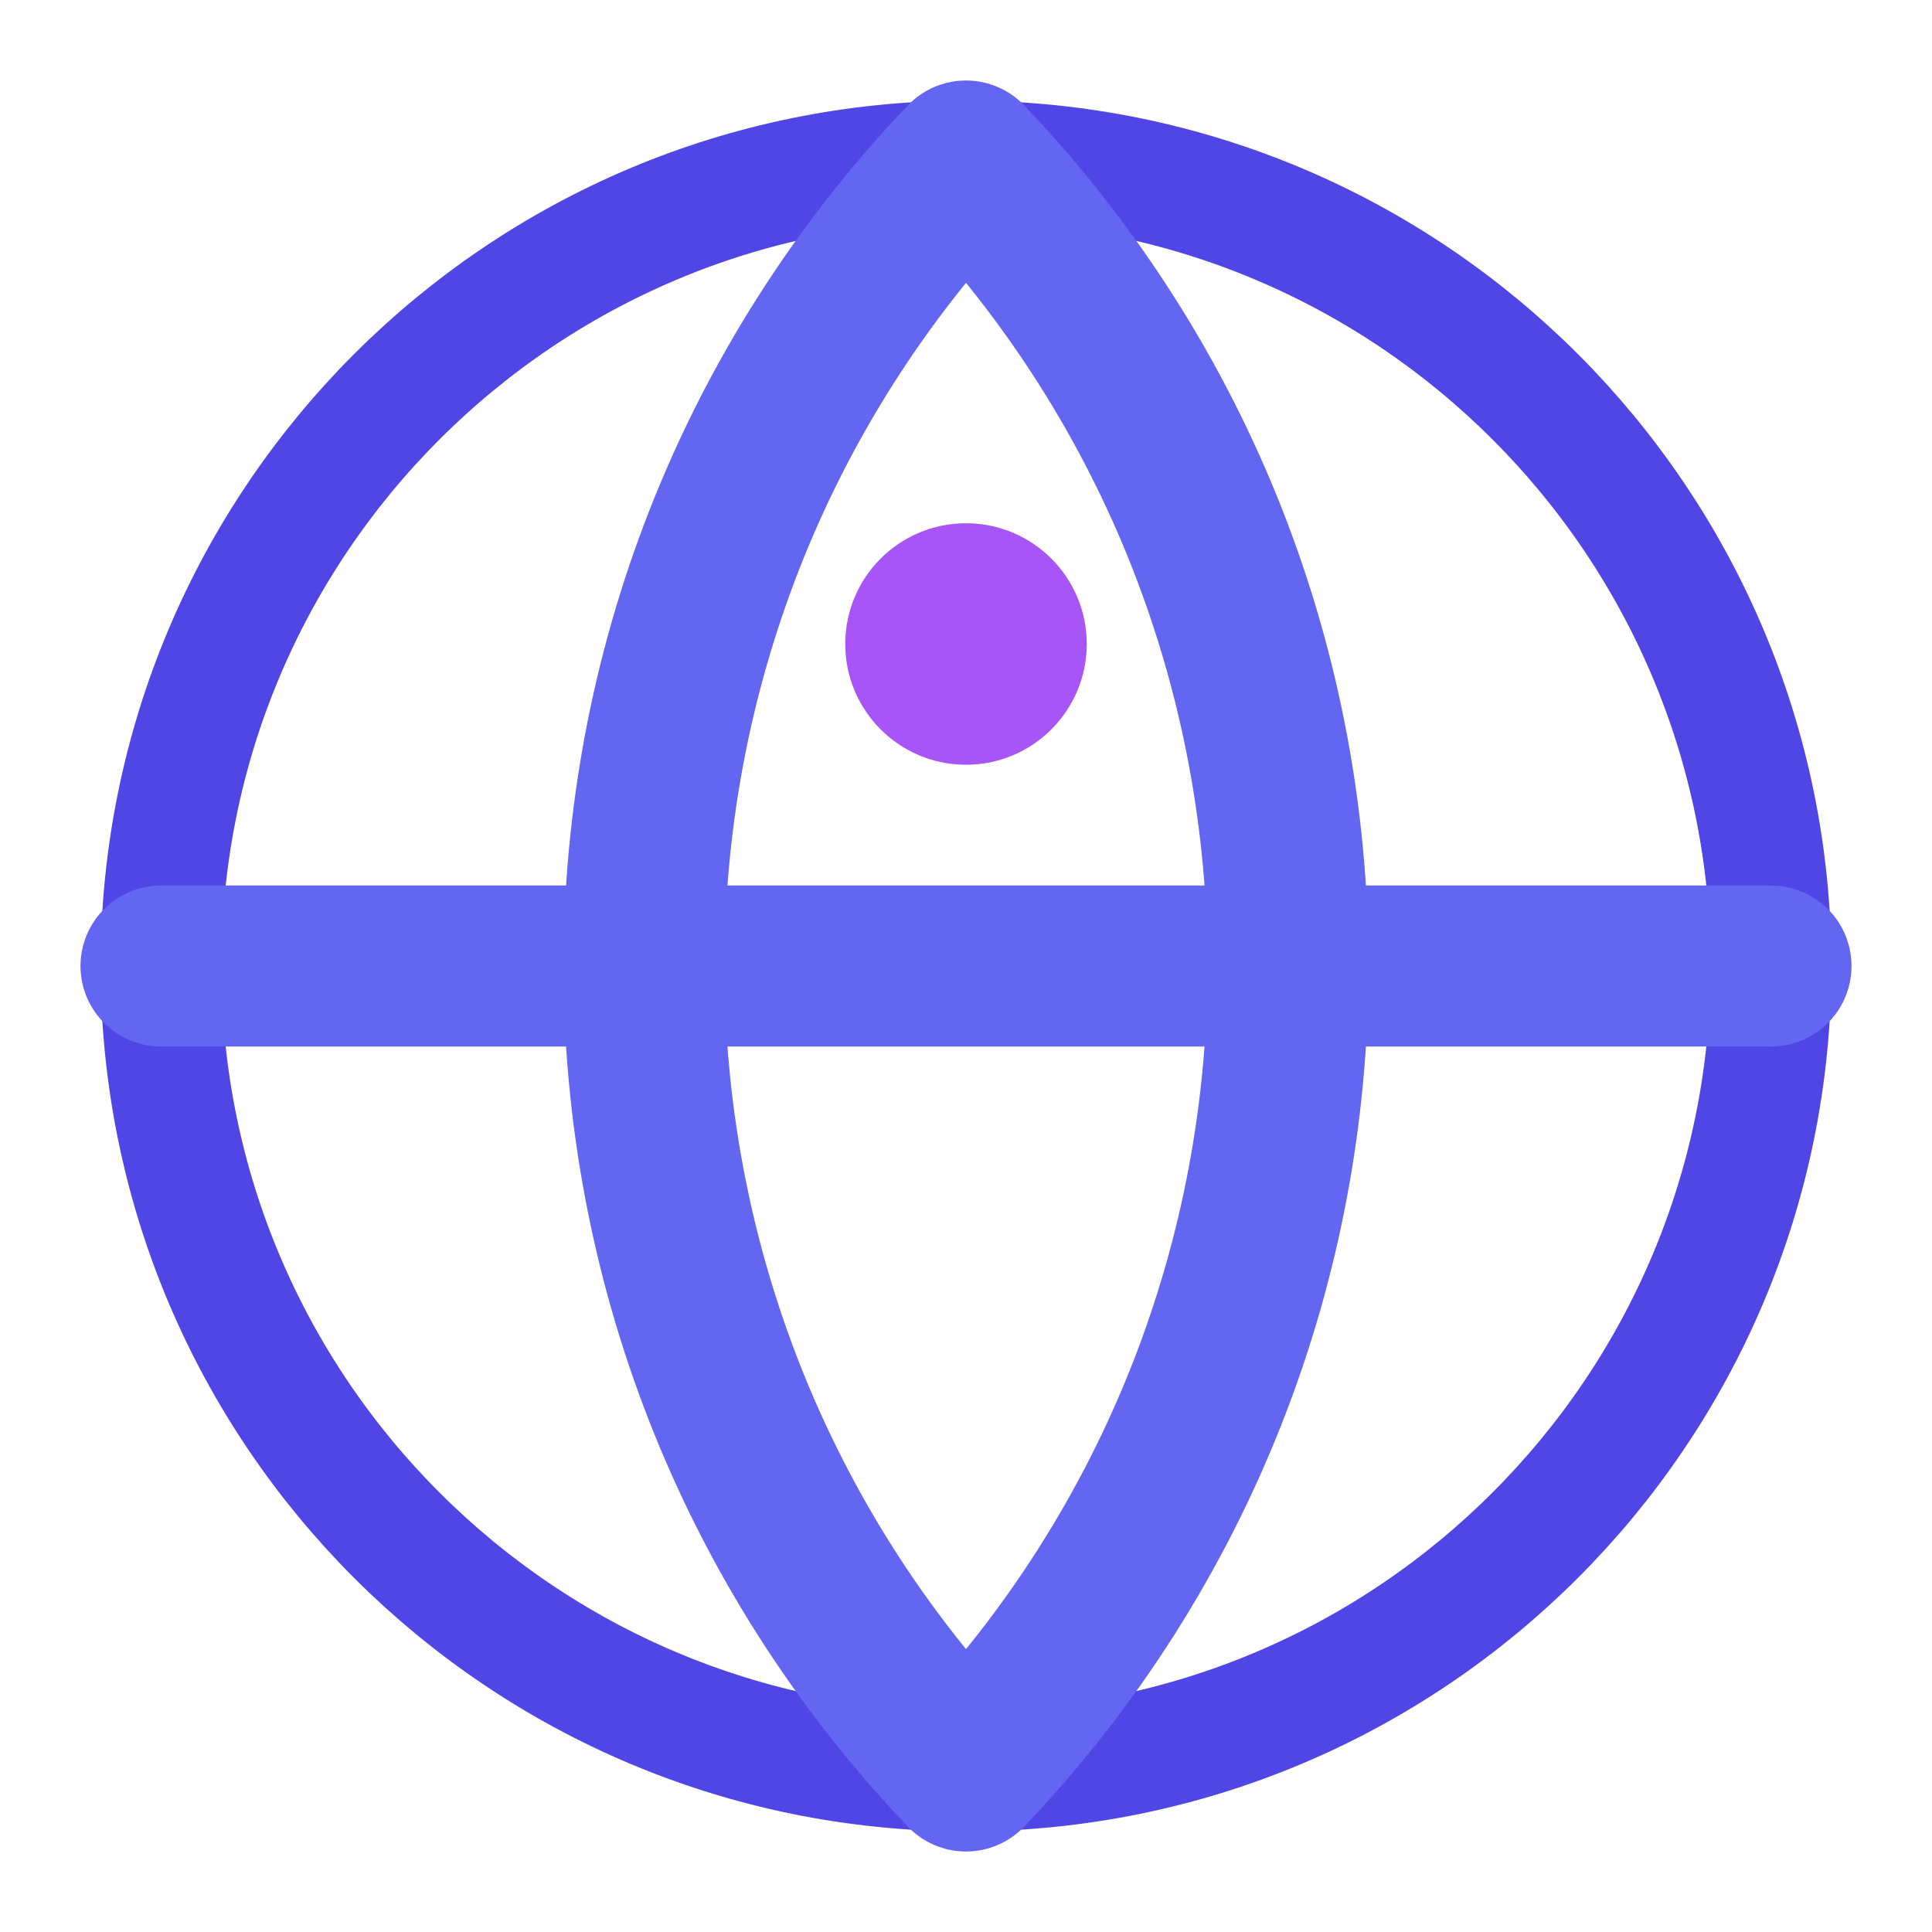
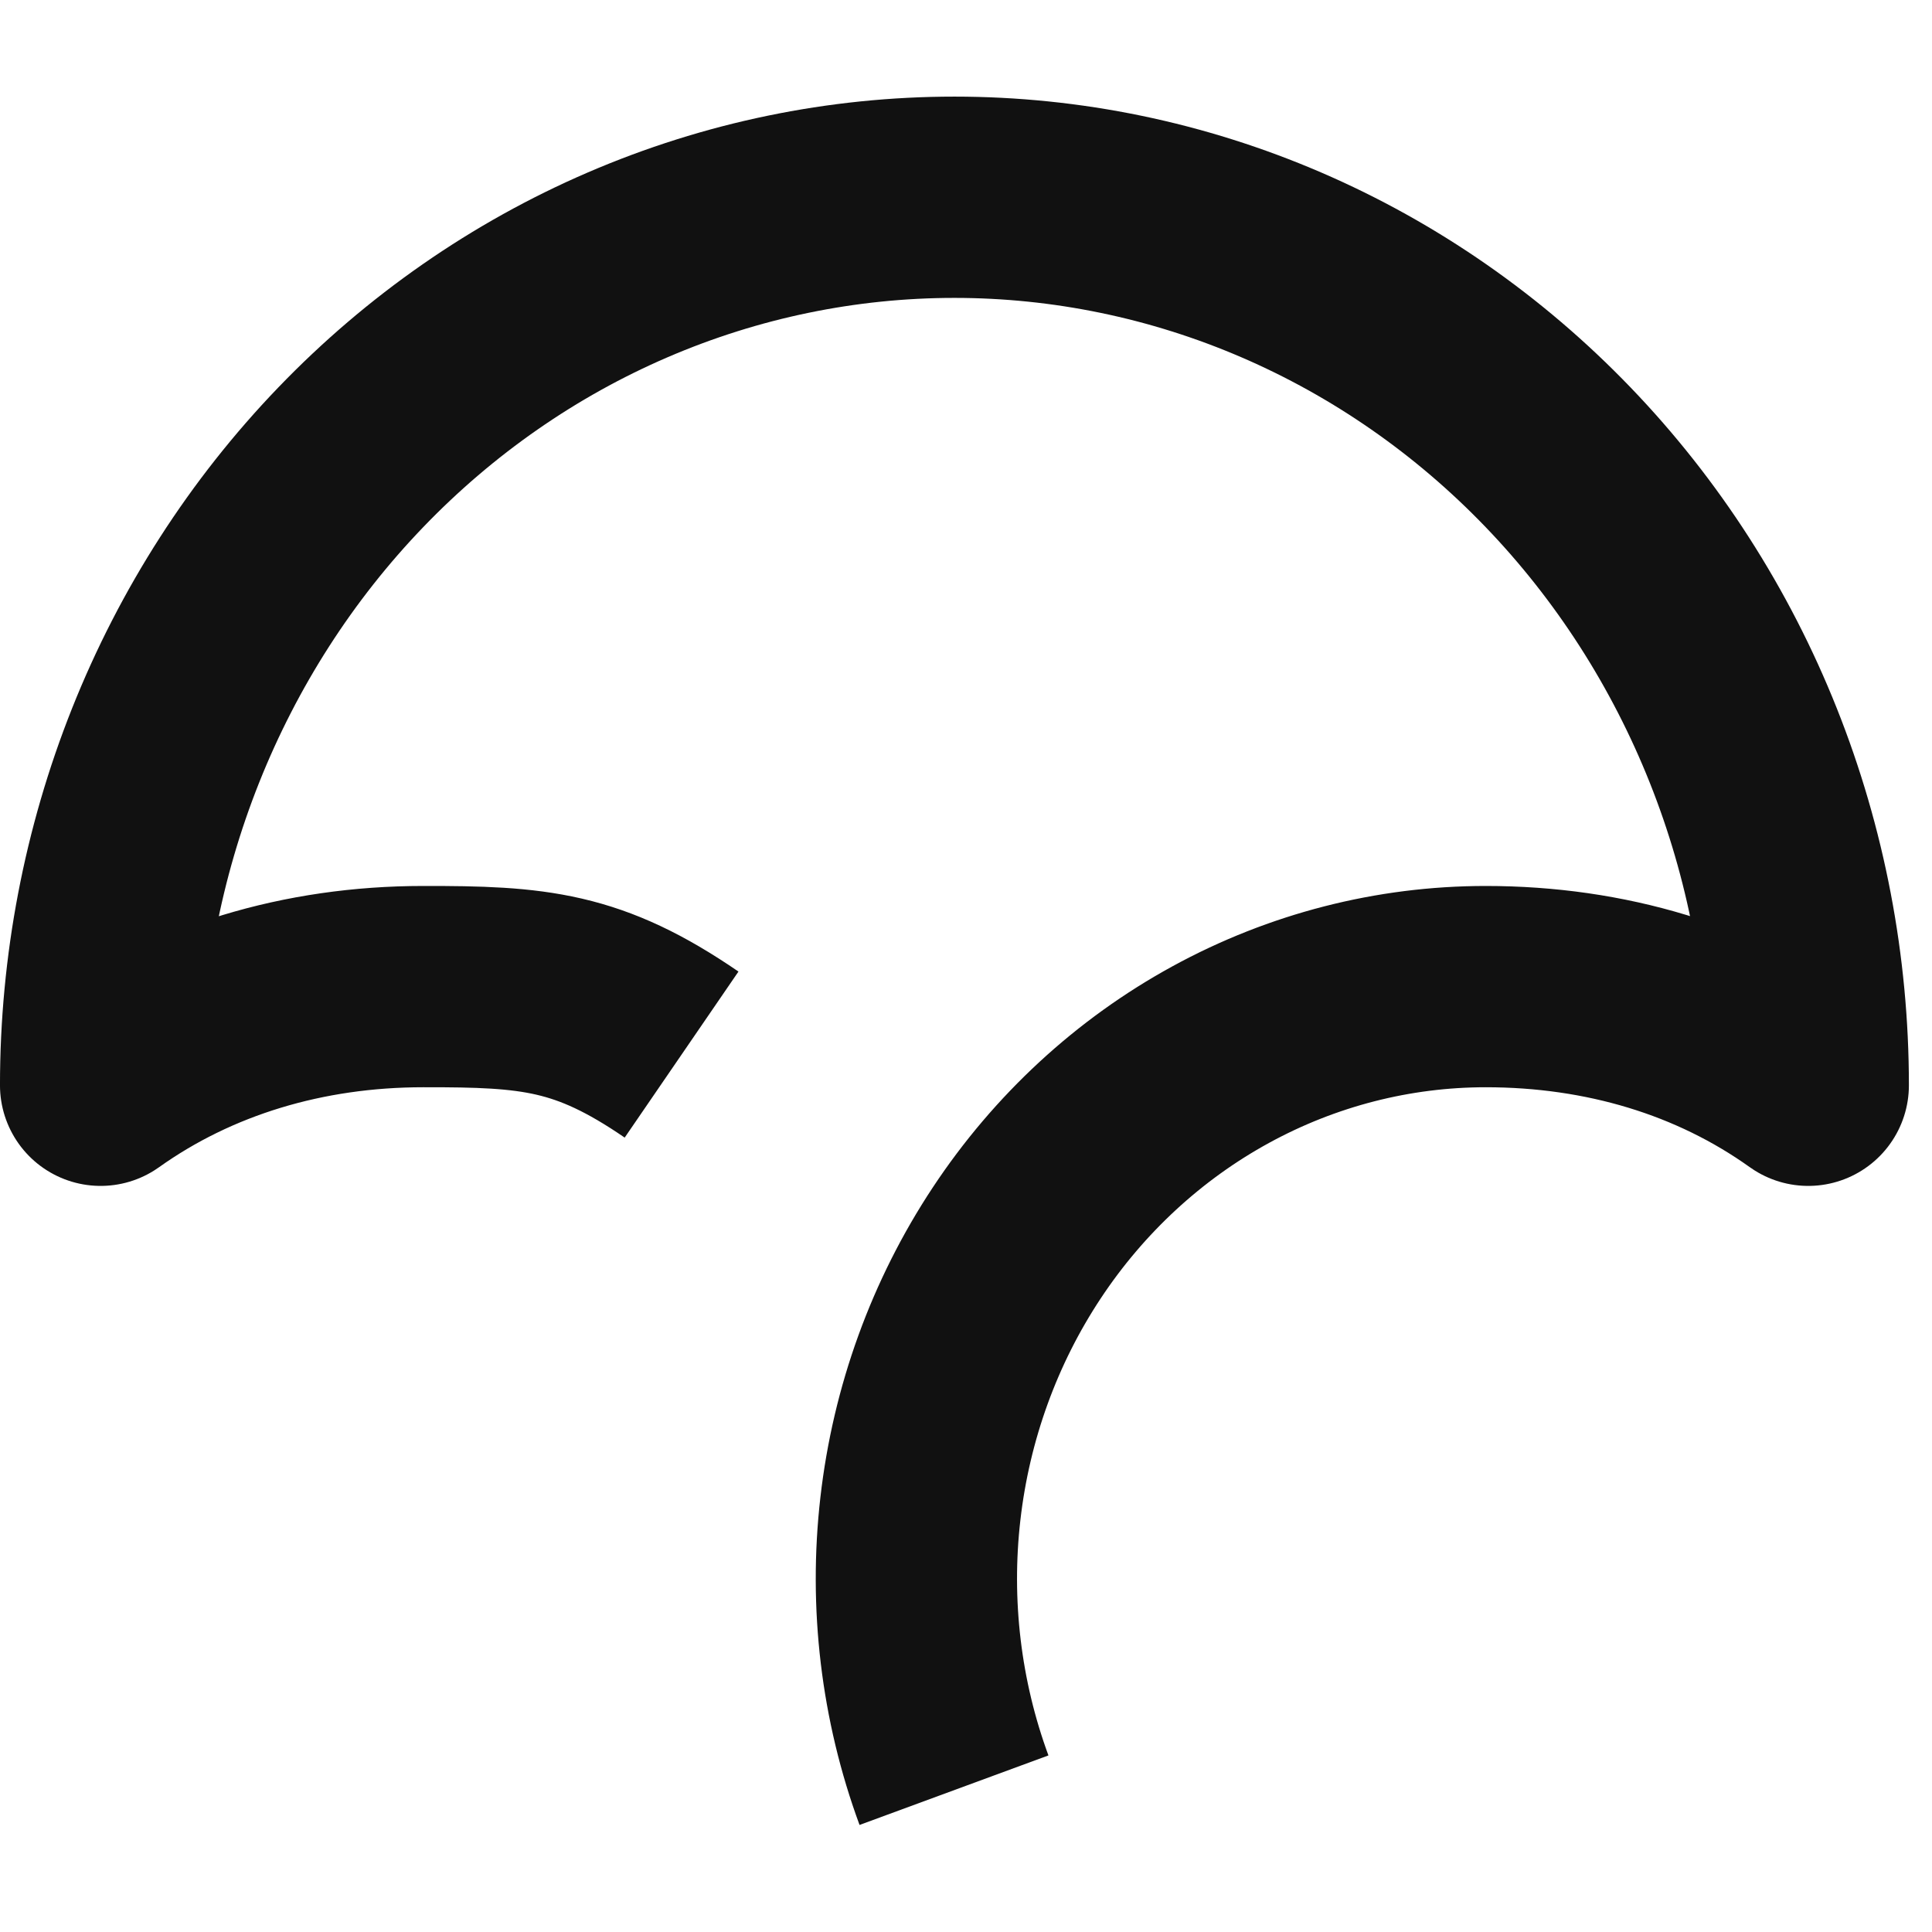
- <svg xmlns="http://www.w3.org/2000/svg" viewBox="0 0 24 24" fill="none" stroke="#6366f1" stroke-width="2" stroke-linecap="round" stroke-linejoin="round">
-   <circle cx="12" cy="12" r="10" stroke="#4f46e5" stroke-width="1.5" />
-   <path d="M12 2a14.5 14.5 0 0 0 0 20 14.5 14.5 0 0 0 0-20" />
-   <path d="M2 12h20" />
-   <circle cx="12" cy="8" r="1.5" fill="#a855f7" stroke="none" />
+ <svg xmlns="http://www.w3.org/2000/svg" viewBox="0 -3 60 60" fill="none">
+   <style>
+     path { stroke: #111111; }
+     @media (prefers-color-scheme: dark) { path { stroke: #f4f3f1; } }
+   </style>
+   <path d="M21.167 29.751C18.285 27.776 16.593 27.634 13.142 27.64C9.439 27.64 5.965 28.679 3.125 30.704C3.125 27.083 3.811 23.497 5.143 20.151C6.476 16.805 8.429 13.764 10.891 11.204C13.354 8.643 16.277 6.611 19.494 5.225C22.711 3.839 26.159 3.126 29.641 3.126C33.123 3.126 36.572 3.839 39.789 5.225C43.006 6.611 45.929 8.643 48.391 11.204C50.853 13.764 52.806 16.805 54.139 20.151C55.472 23.497 56.157 27.083 56.157 30.704C53.311 28.67 49.852 27.64 46.14 27.64C43.274 27.64 40.45 28.364 37.913 29.751C35.375 31.138 33.2 33.146 31.575 35.602C29.95 38.058 28.923 40.888 28.584 43.849C28.244 46.809 28.602 49.811 29.627 52.596" stroke-width="6.251" stroke-linejoin="round" />
</svg>
